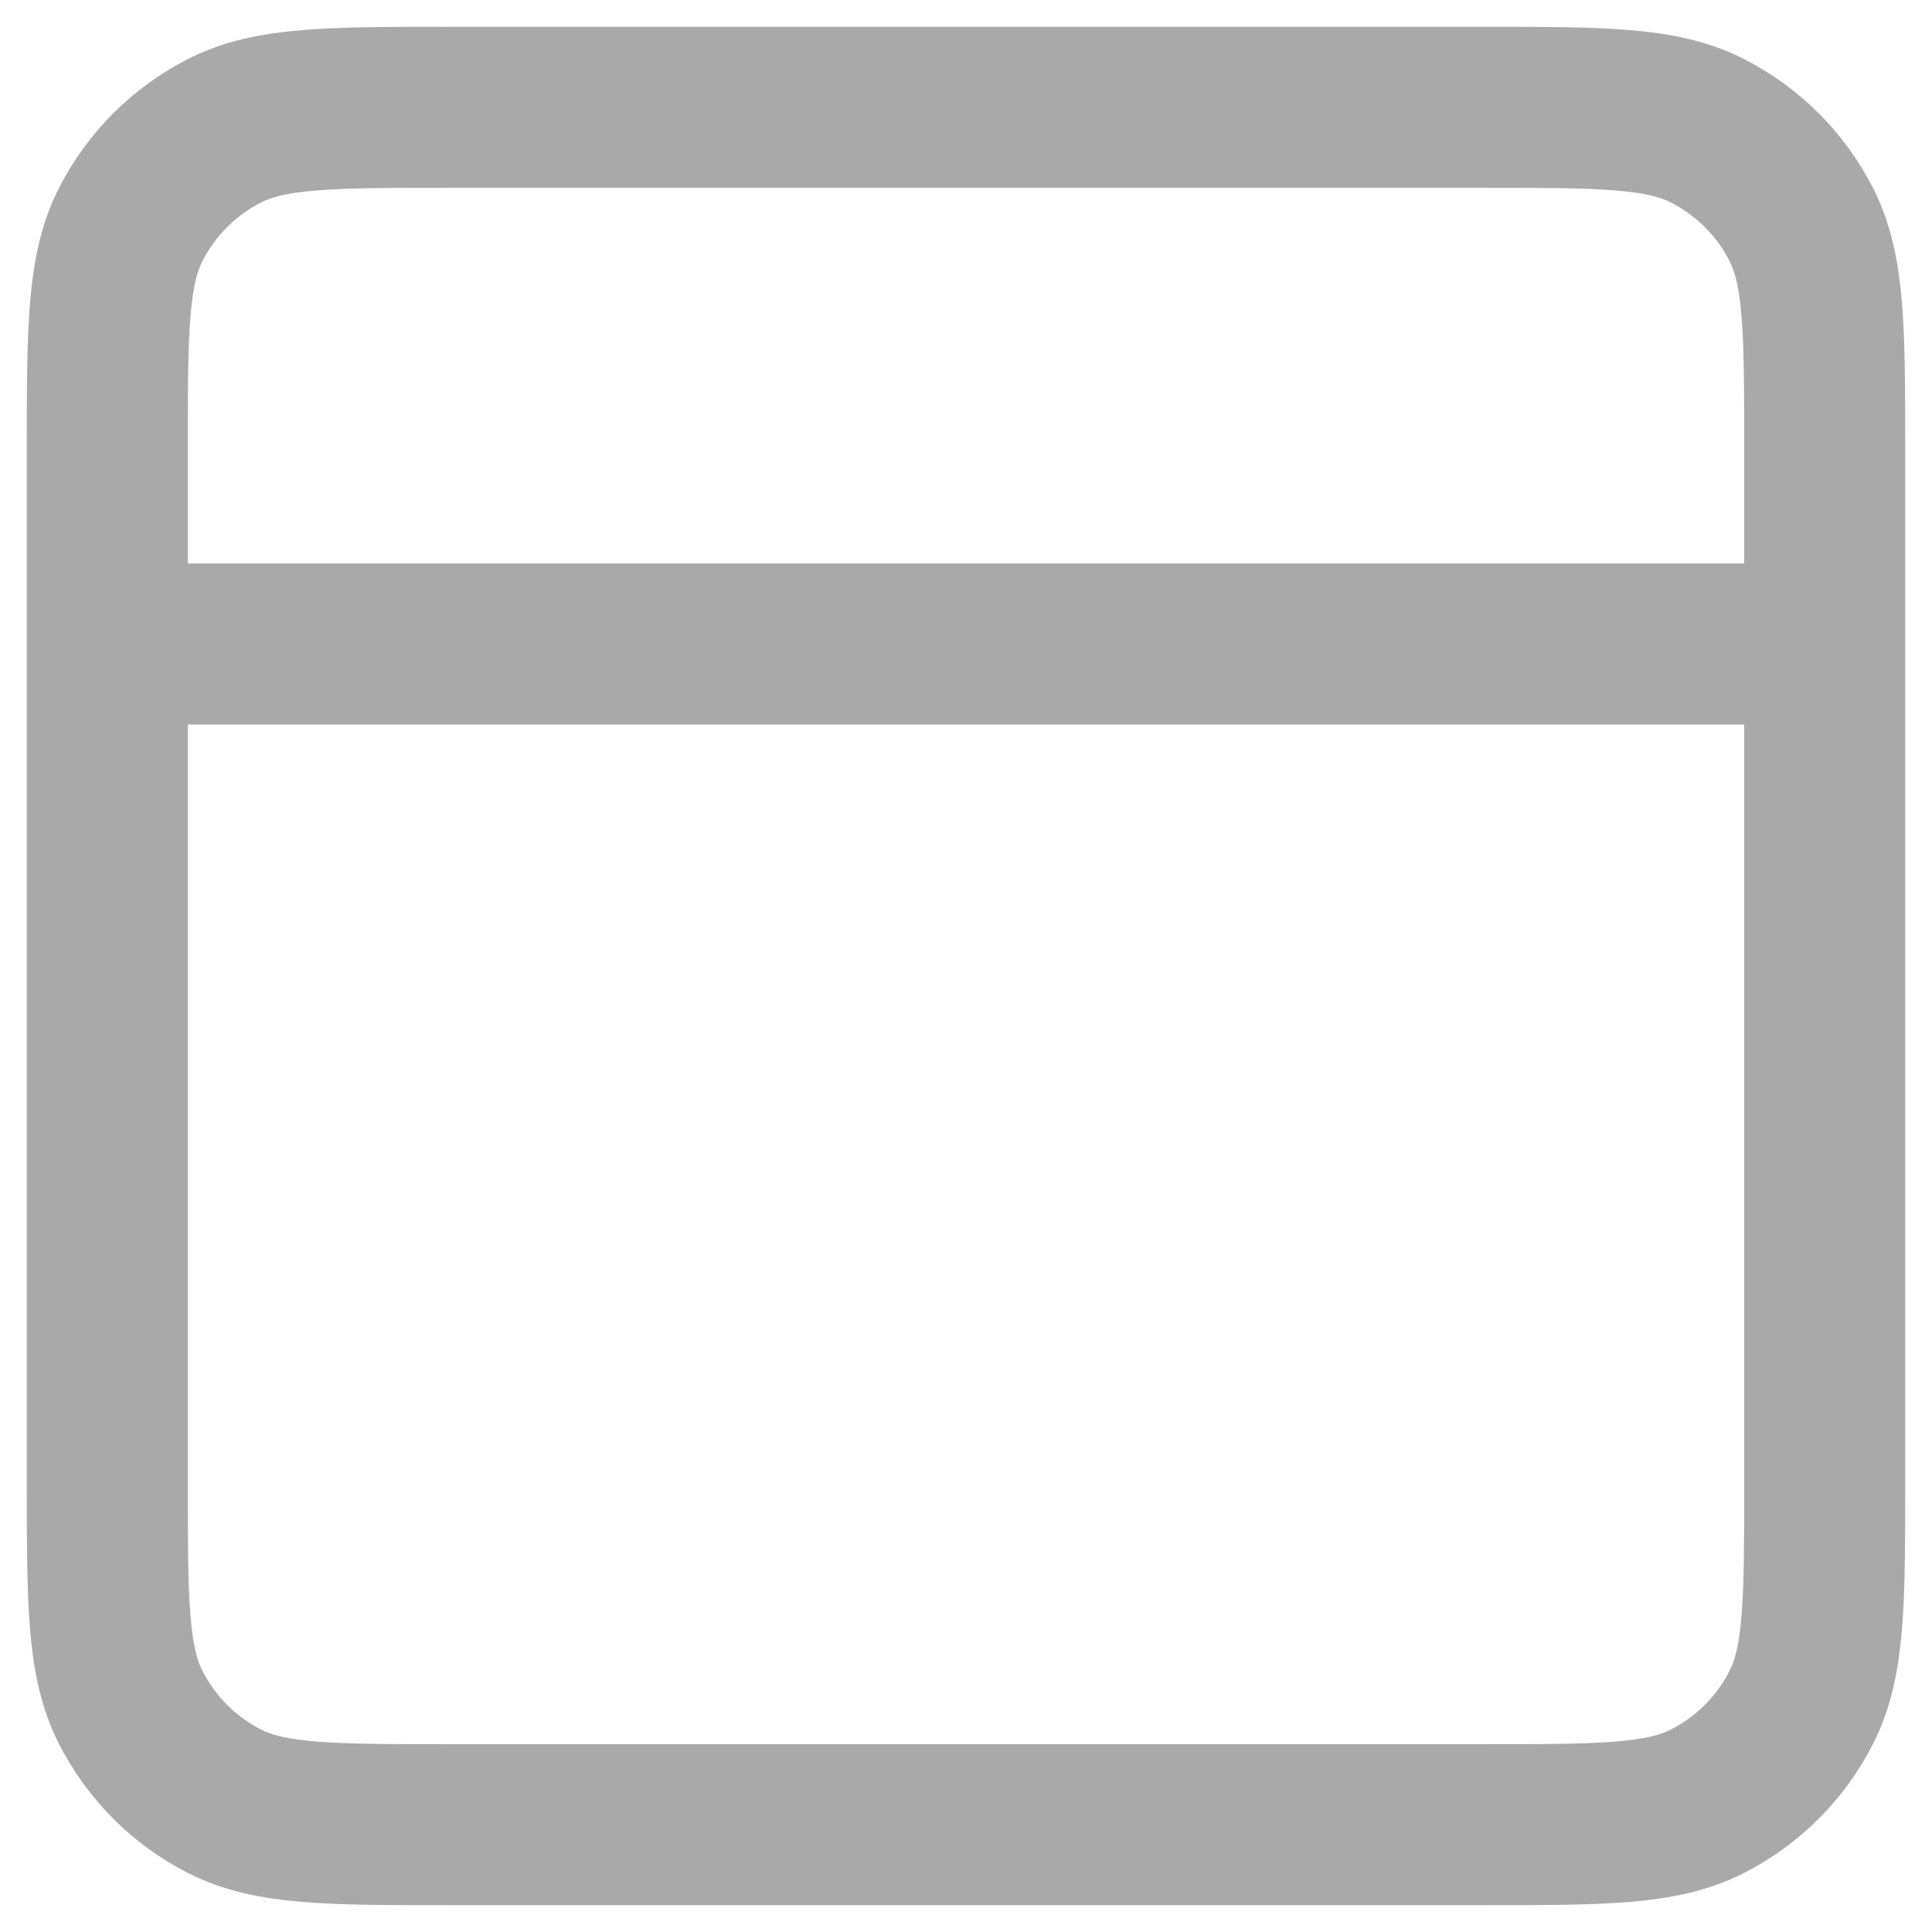
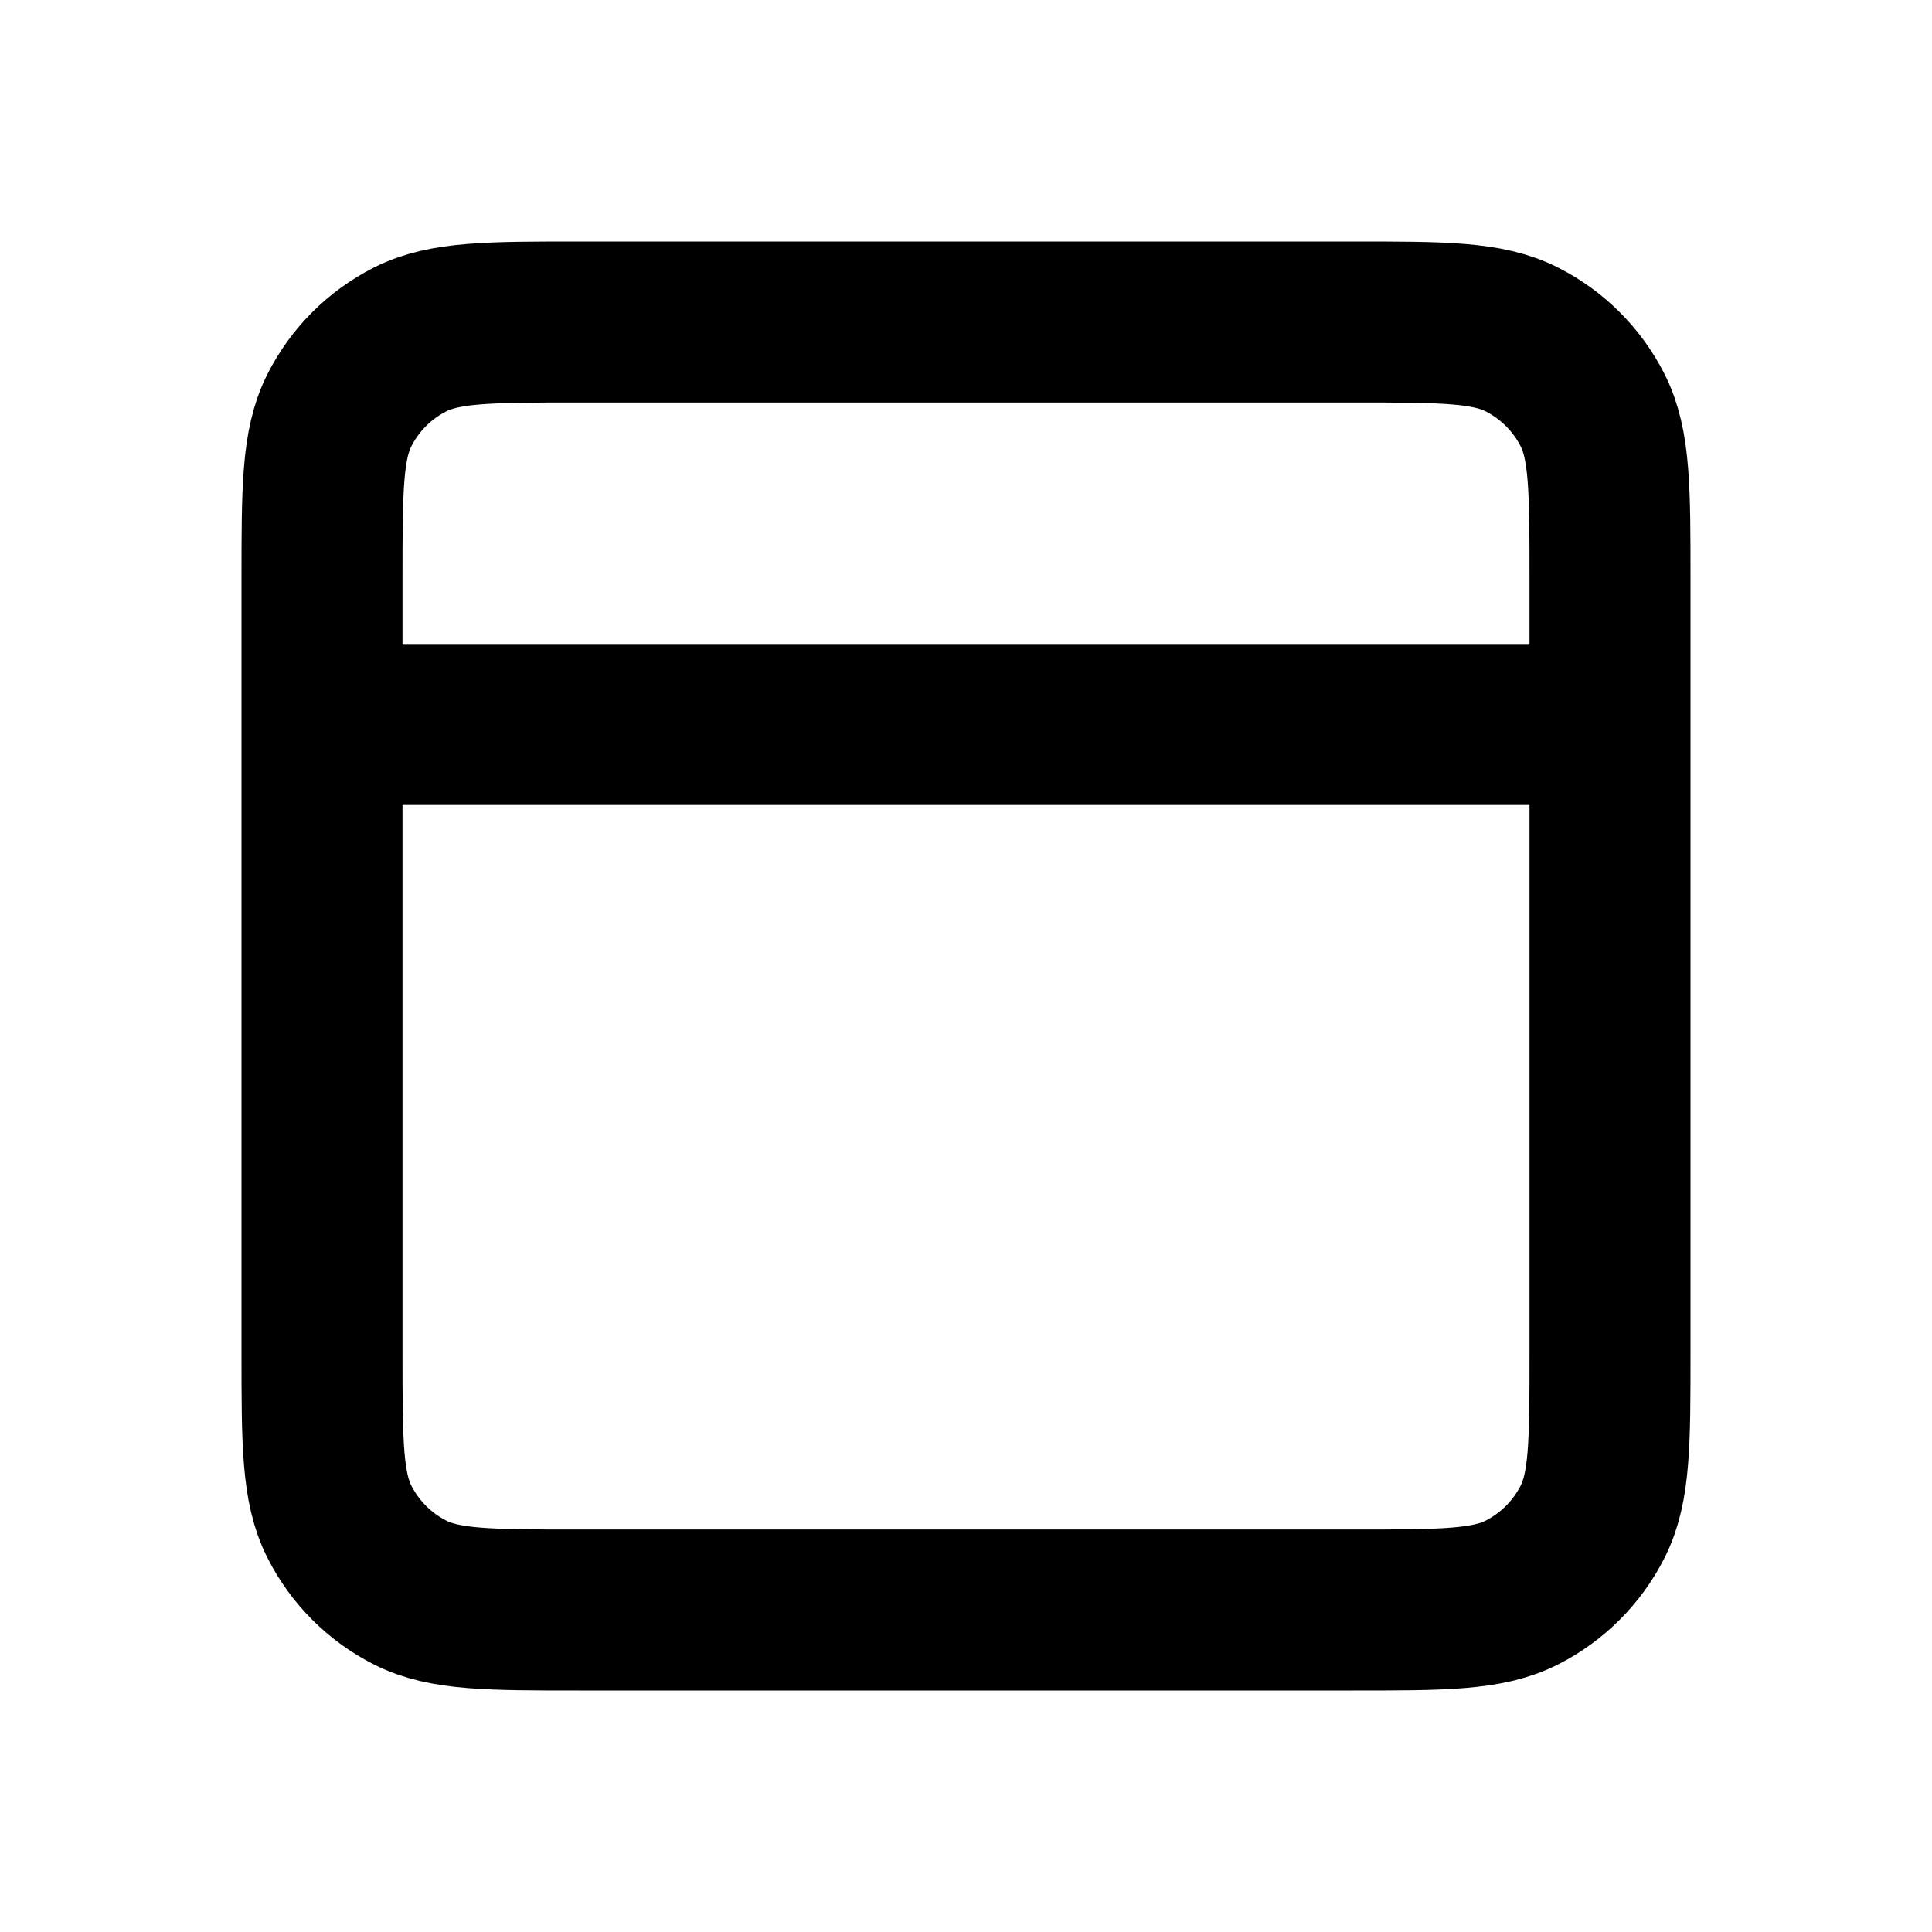
<svg xmlns="http://www.w3.org/2000/svg" width="24" height="24" viewBox="0 0 24 24" fill="none">
-   <path d="M1.333 8H22.667M1.333 8V18.4C1.333 19.894 1.333 20.639 1.624 21.21C1.88 21.712 2.287 22.121 2.789 22.376C3.359 22.667 4.105 22.667 5.596 22.667H18.404C19.895 22.667 20.64 22.667 21.21 22.376C21.712 22.121 22.121 21.712 22.376 21.21C22.667 20.64 22.667 19.895 22.667 18.404V8M1.333 8V5.6C1.333 4.107 1.333 3.359 1.624 2.789C1.88 2.287 2.287 1.88 2.789 1.624C3.359 1.333 4.107 1.333 5.6 1.333H18.4C19.894 1.333 20.639 1.333 21.21 1.624C21.712 1.88 22.121 2.287 22.376 2.789C22.667 3.359 22.667 4.105 22.667 5.596V8" stroke="#A9A9A9" stroke-width="2" stroke-linecap="round" stroke-linejoin="round" />
+   <g id="System / Bar_Top">
+     <path id="Vector" d="M4 9H20M4 9V16.8C4 17.92 4 18.48 4.218 18.907C4.41 19.284 4.715 19.59 5.092 19.782C5.519 20 6.079 20 7.197 20H16.803C17.921 20 18.48 20 18.907 19.782C19.284 19.59 19.59 19.284 19.782 18.907C20 18.48 20 17.921 20 16.803V9M4 9V7.2C4 6.08 4 5.52 4.218 5.092C4.41 4.715 4.715 4.41 5.092 4.218C5.52 4 6.08 4 7.2 4H16.8C17.92 4 18.48 4 18.907 4.218C19.284 4.41 19.59 4.715 19.782 5.092C20 5.519 20 6.079 20 7.197V9" stroke="currentColor" stroke-width="2" stroke-linecap="round" stroke-linejoin="round" />
+   </g>
</svg>
